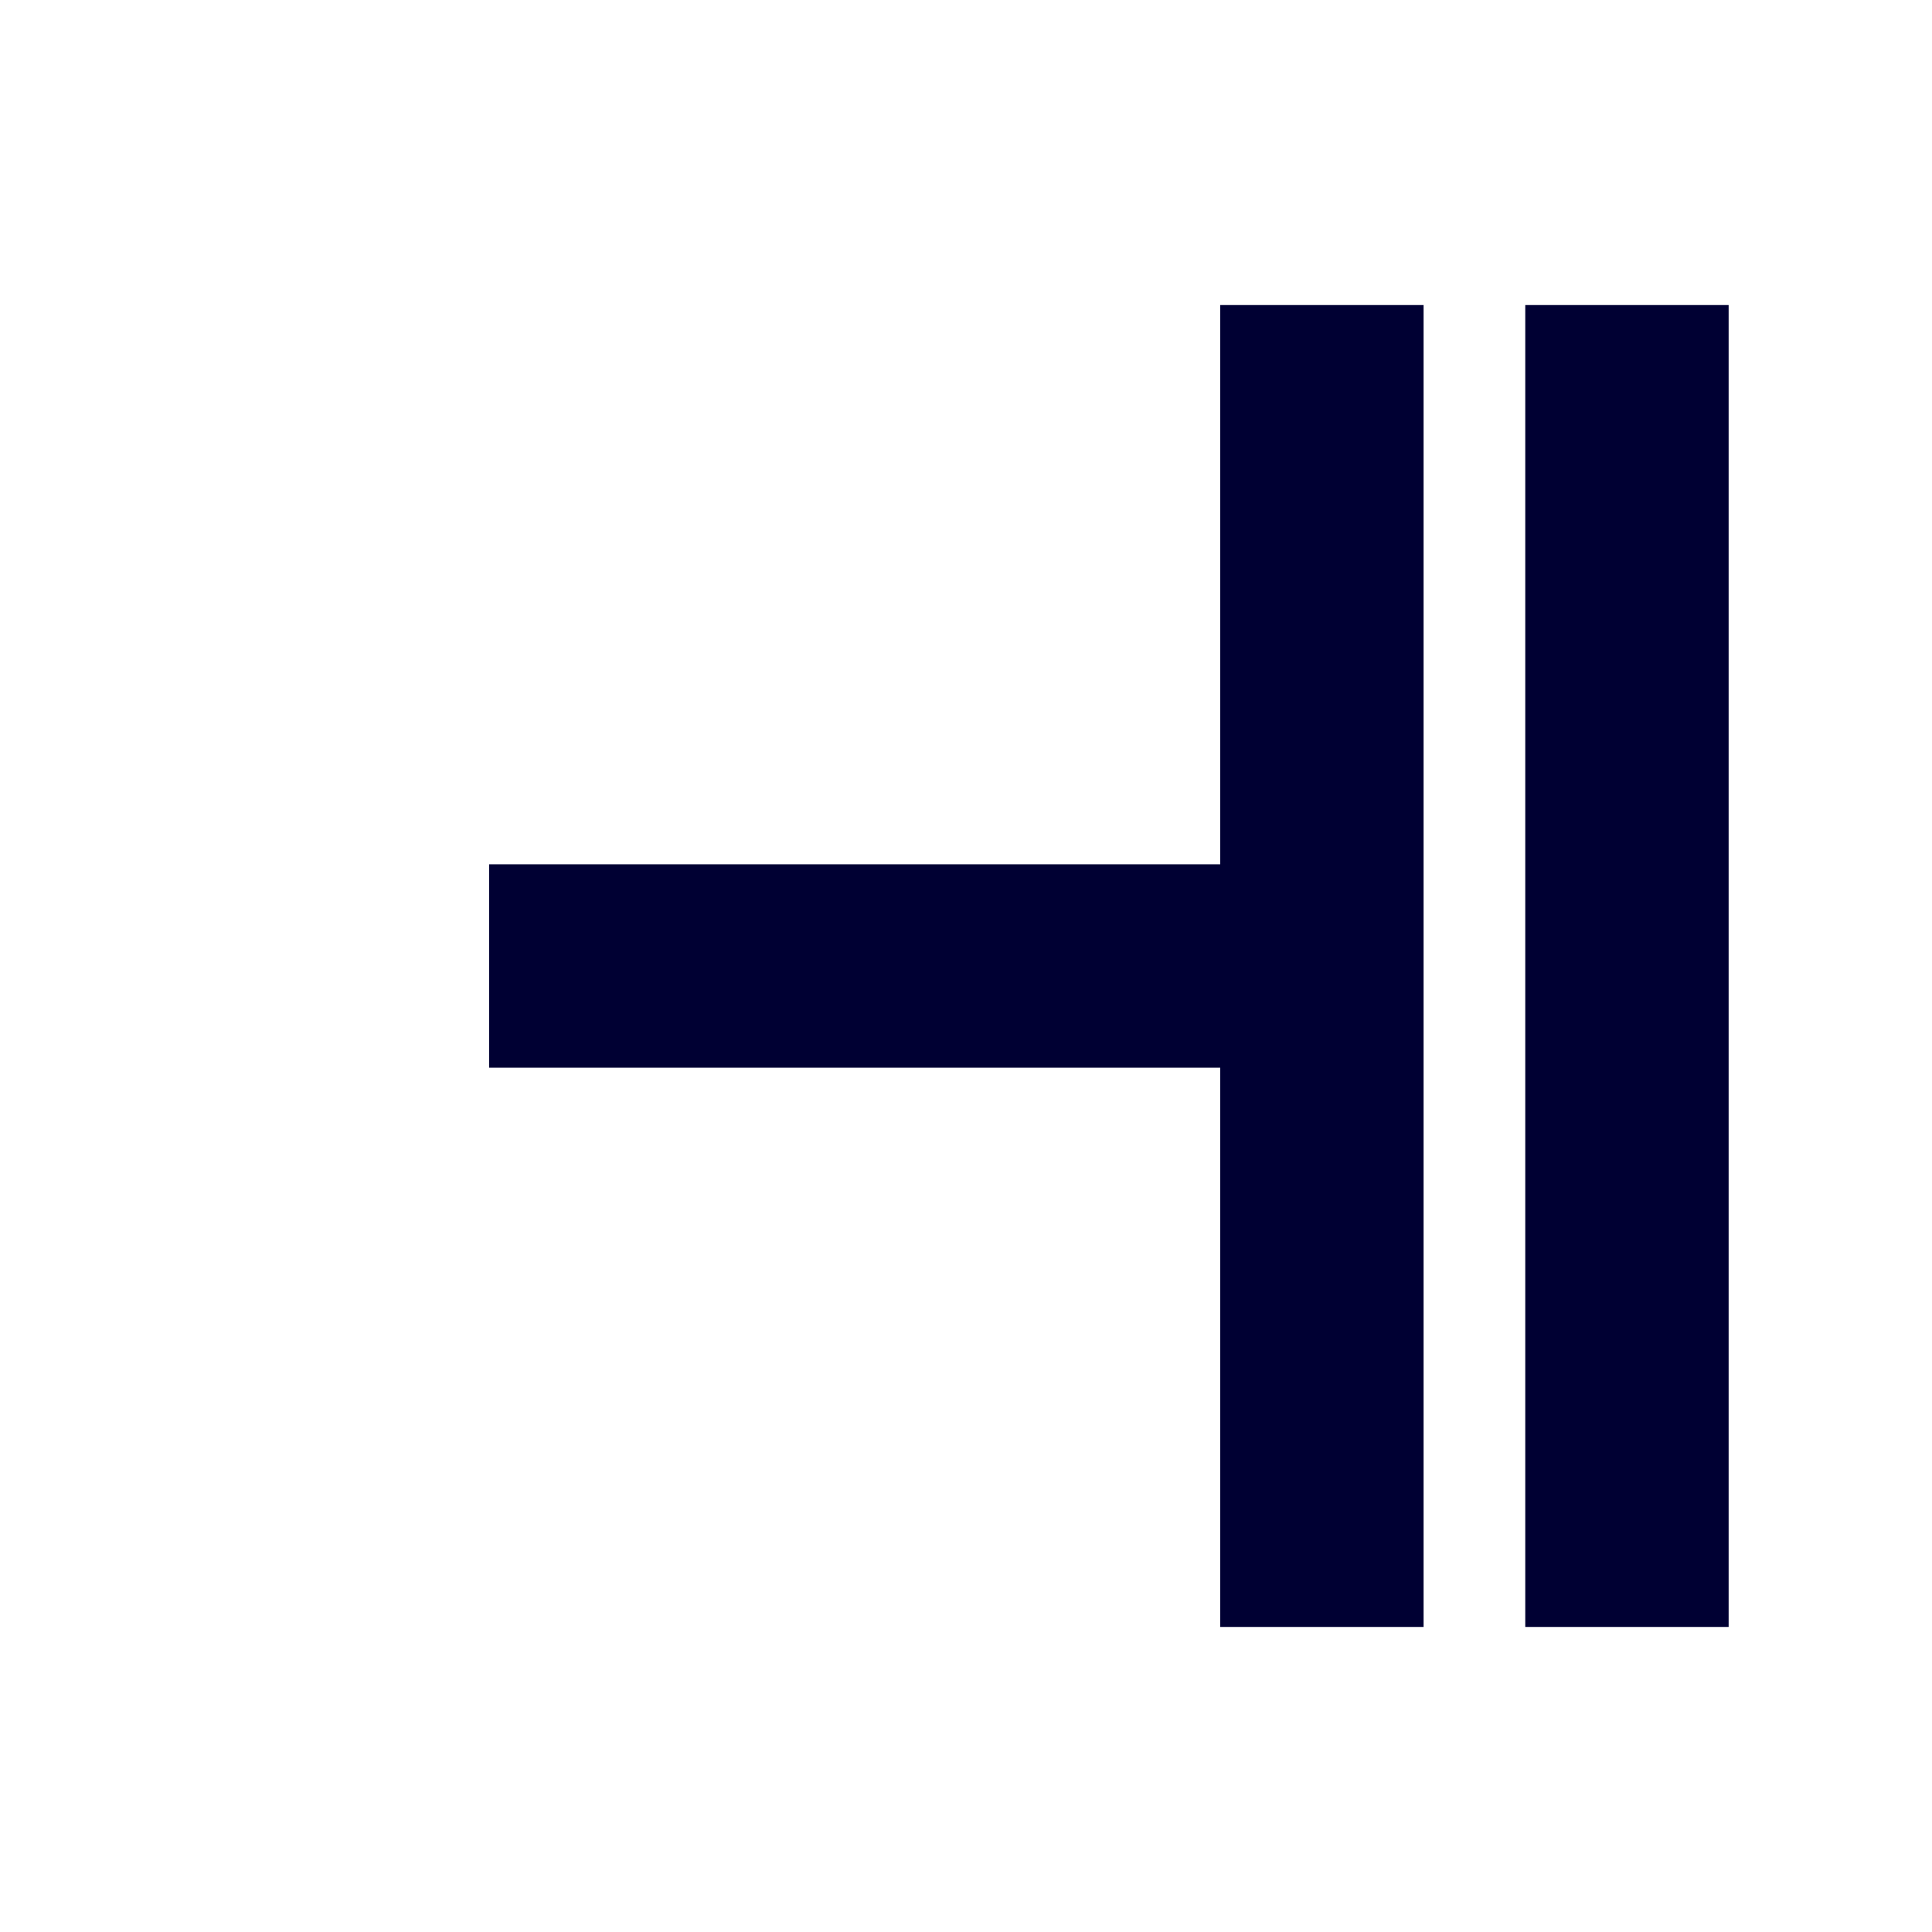
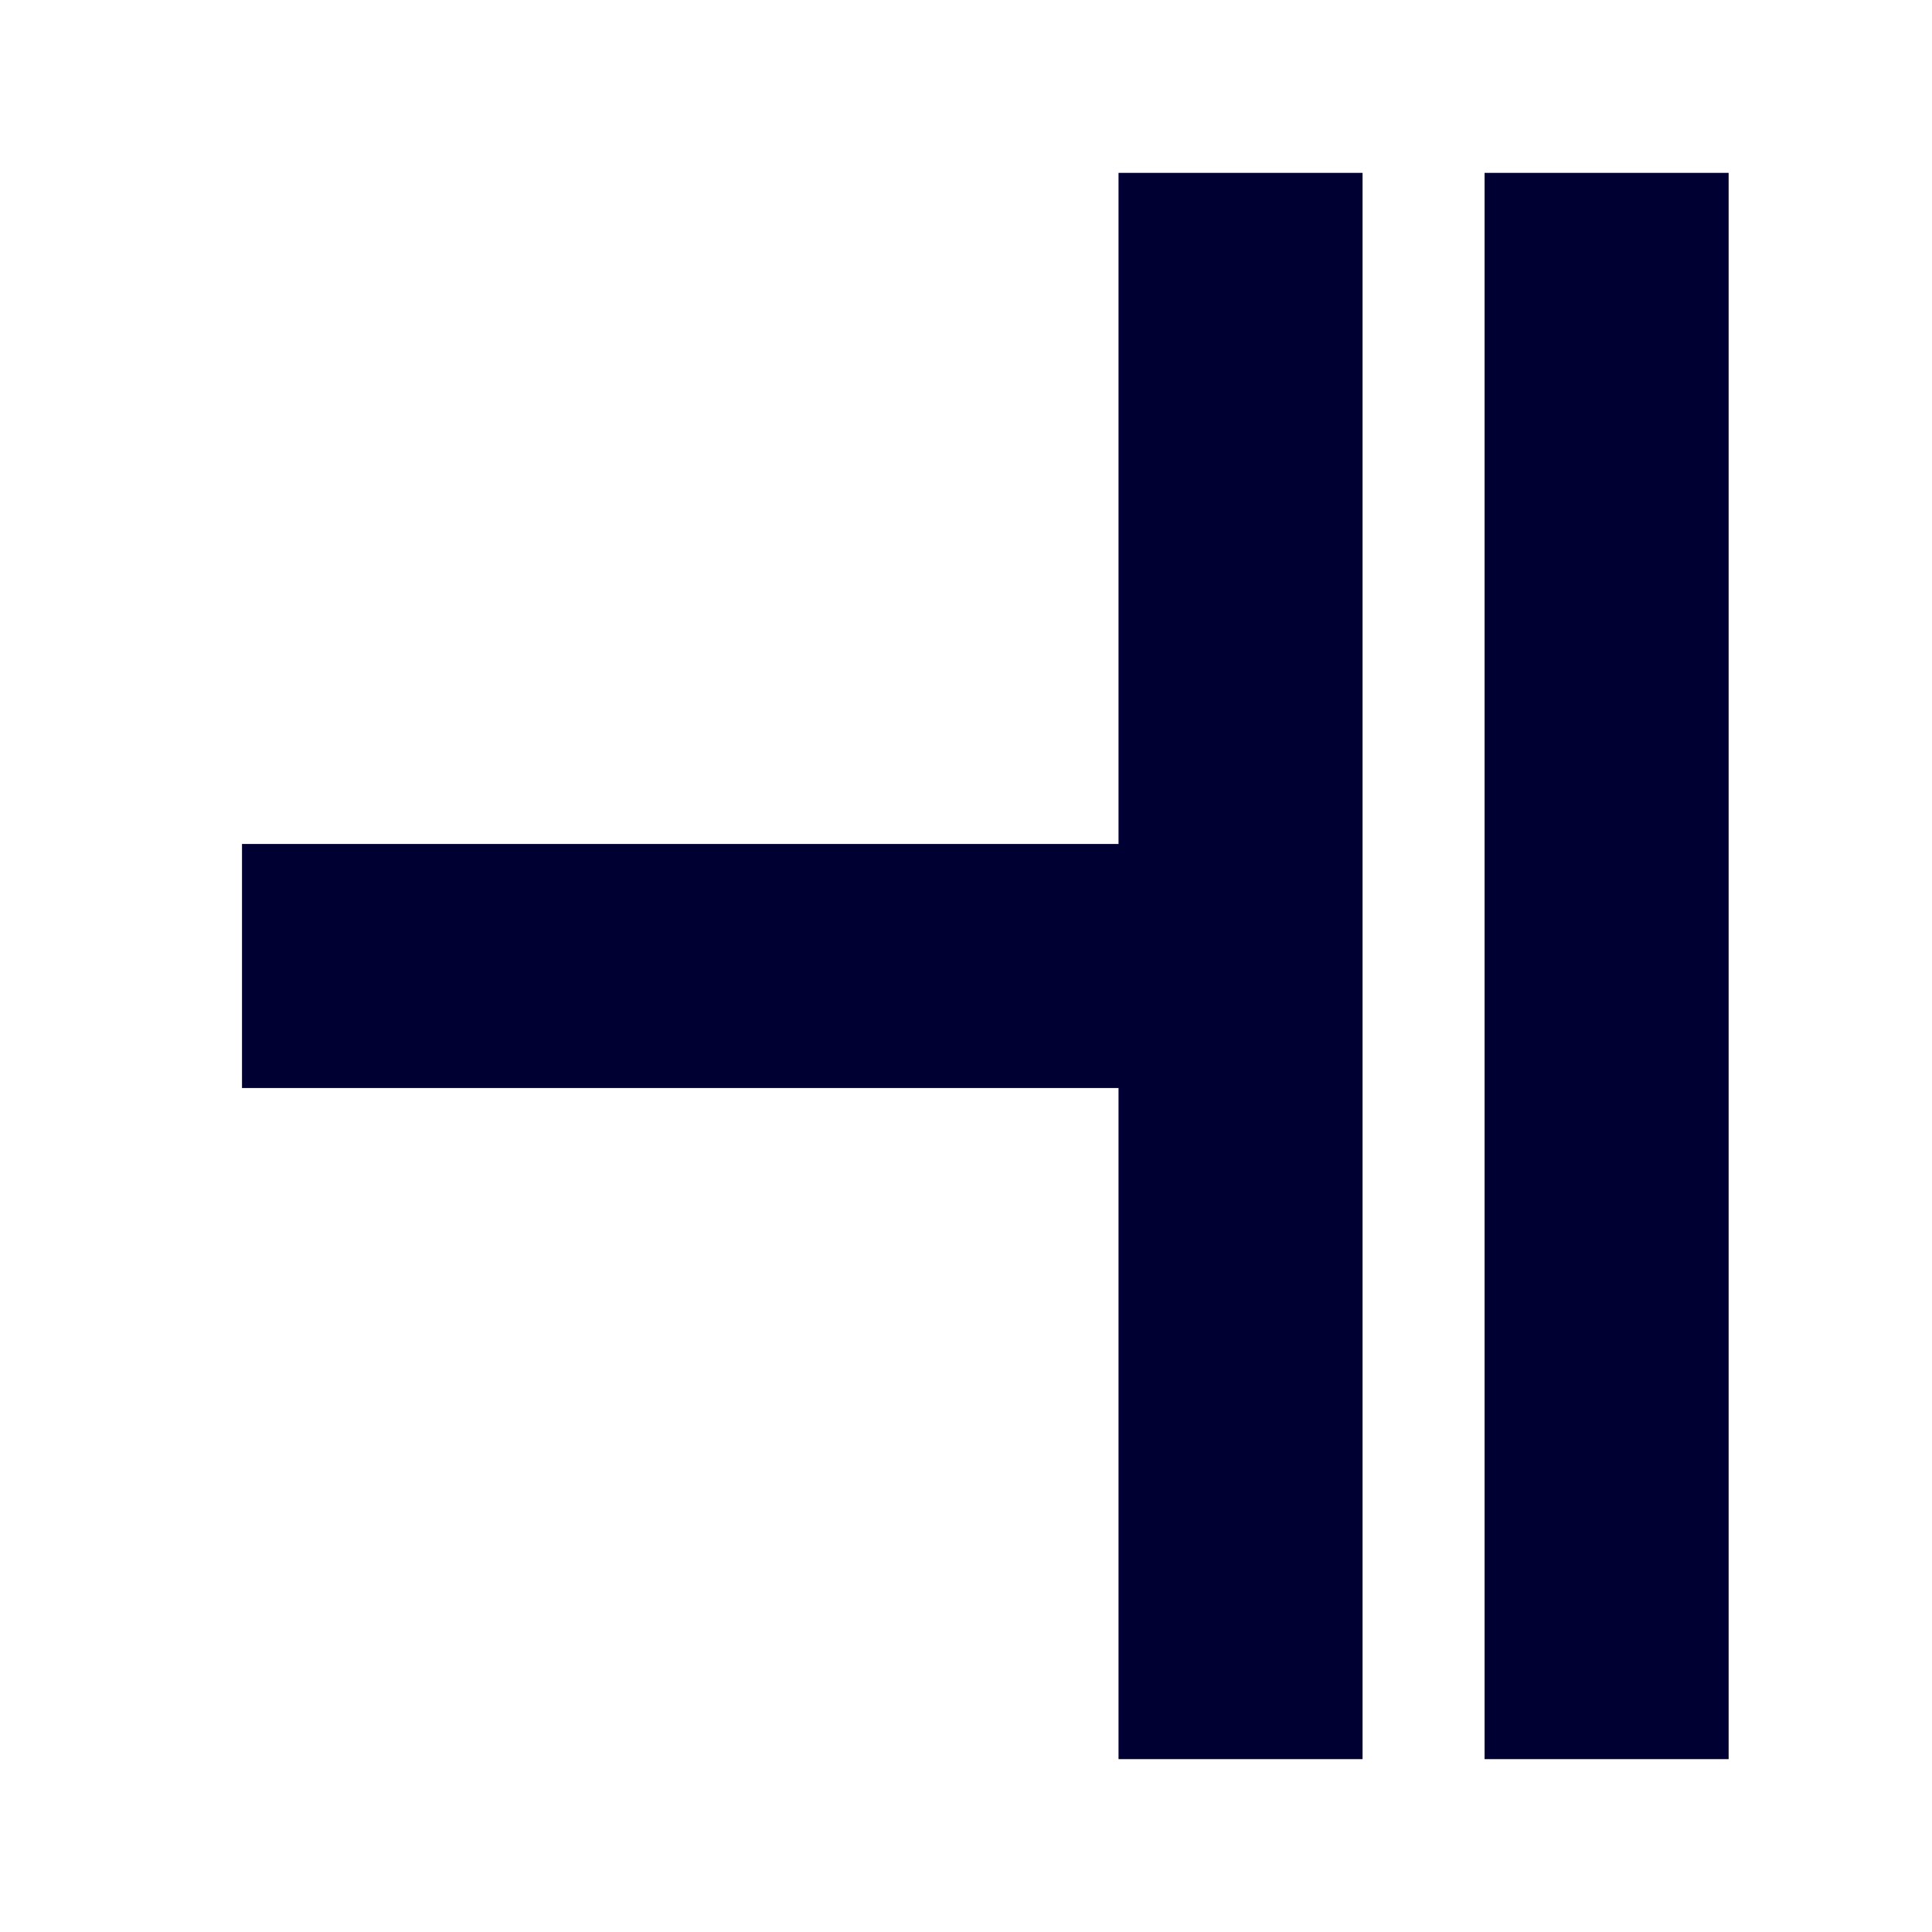
<svg xmlns="http://www.w3.org/2000/svg" viewBox="0 0 19 19">
  <style>*{fill:#003;}</style>
-   <polygon points="12 16 14 16 14 3 12 3 12 8.5 4.81 8.5 4.81 10.5 12 10.5 12 16" />
-   <rect x="15" y="3" width="2" height="13" />
+   <polygon points="11 17.3 13.4 17.3 13.4 1.7 11 1.7 11 8.3 2.38 8.3 2.38 10.7 11 10.7 11 17.3" />
+   <rect x="14.6" y="1.7" width="2.4" height="15.6" />
</svg>
